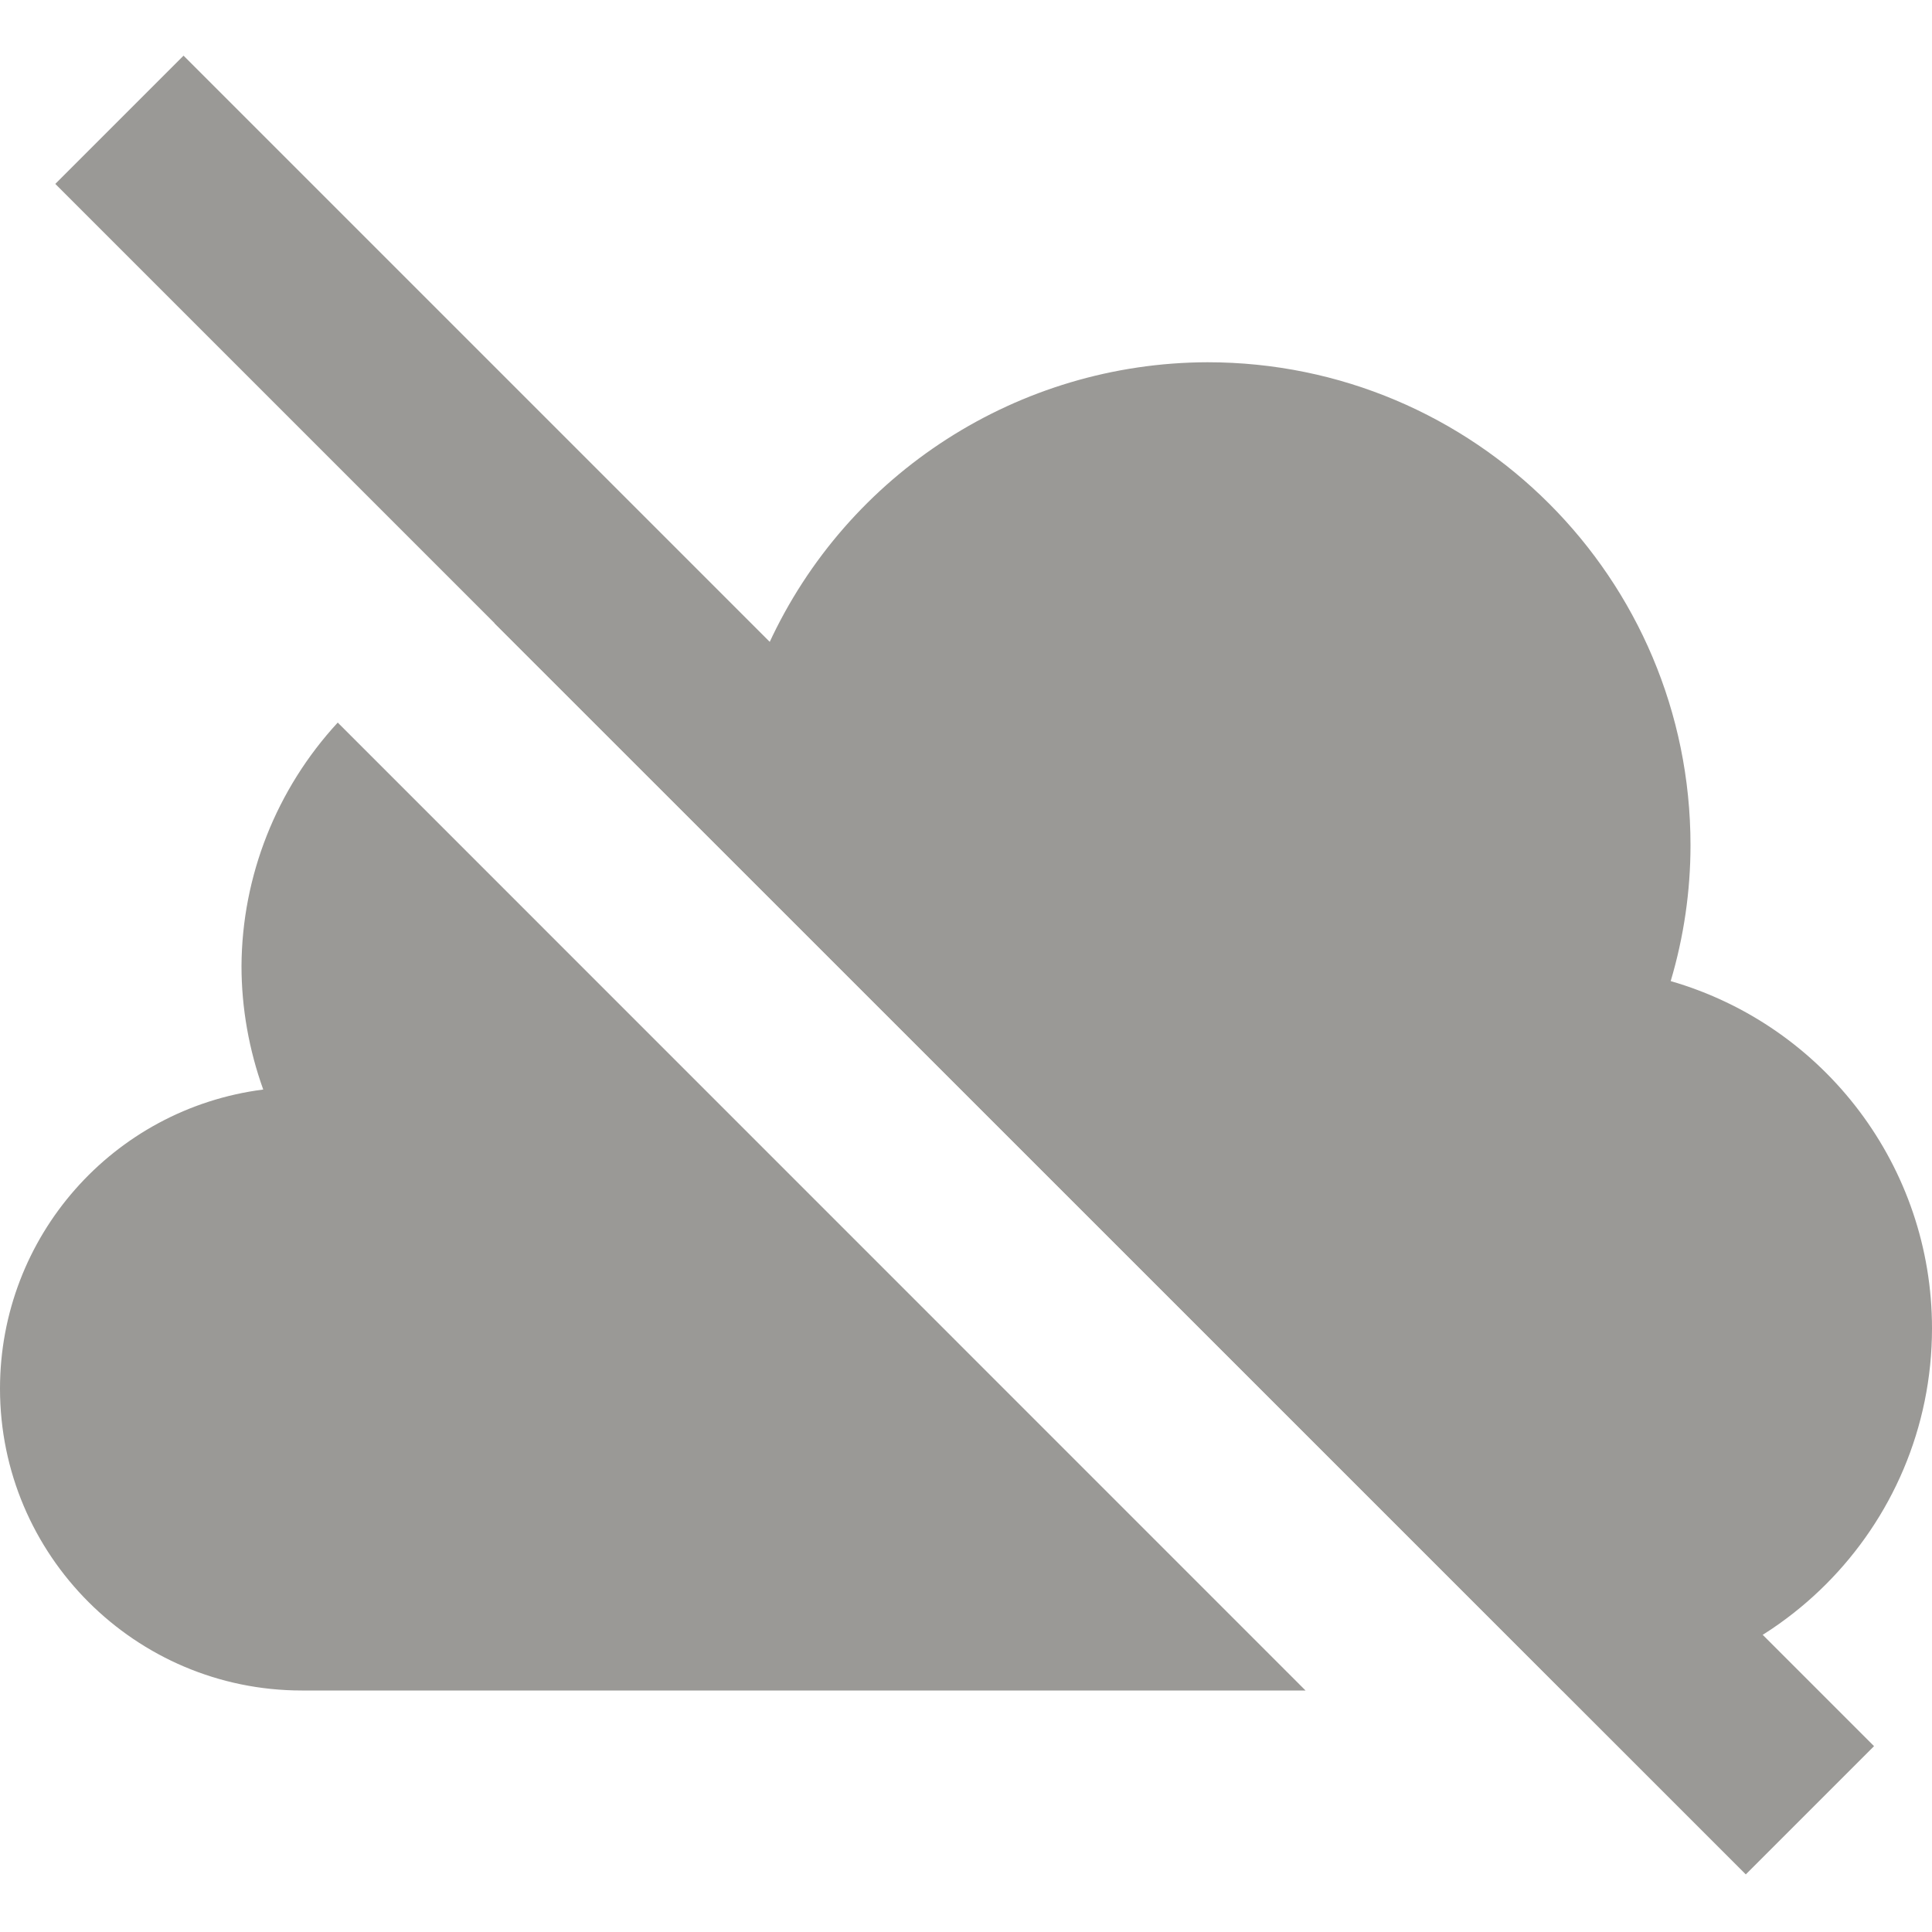
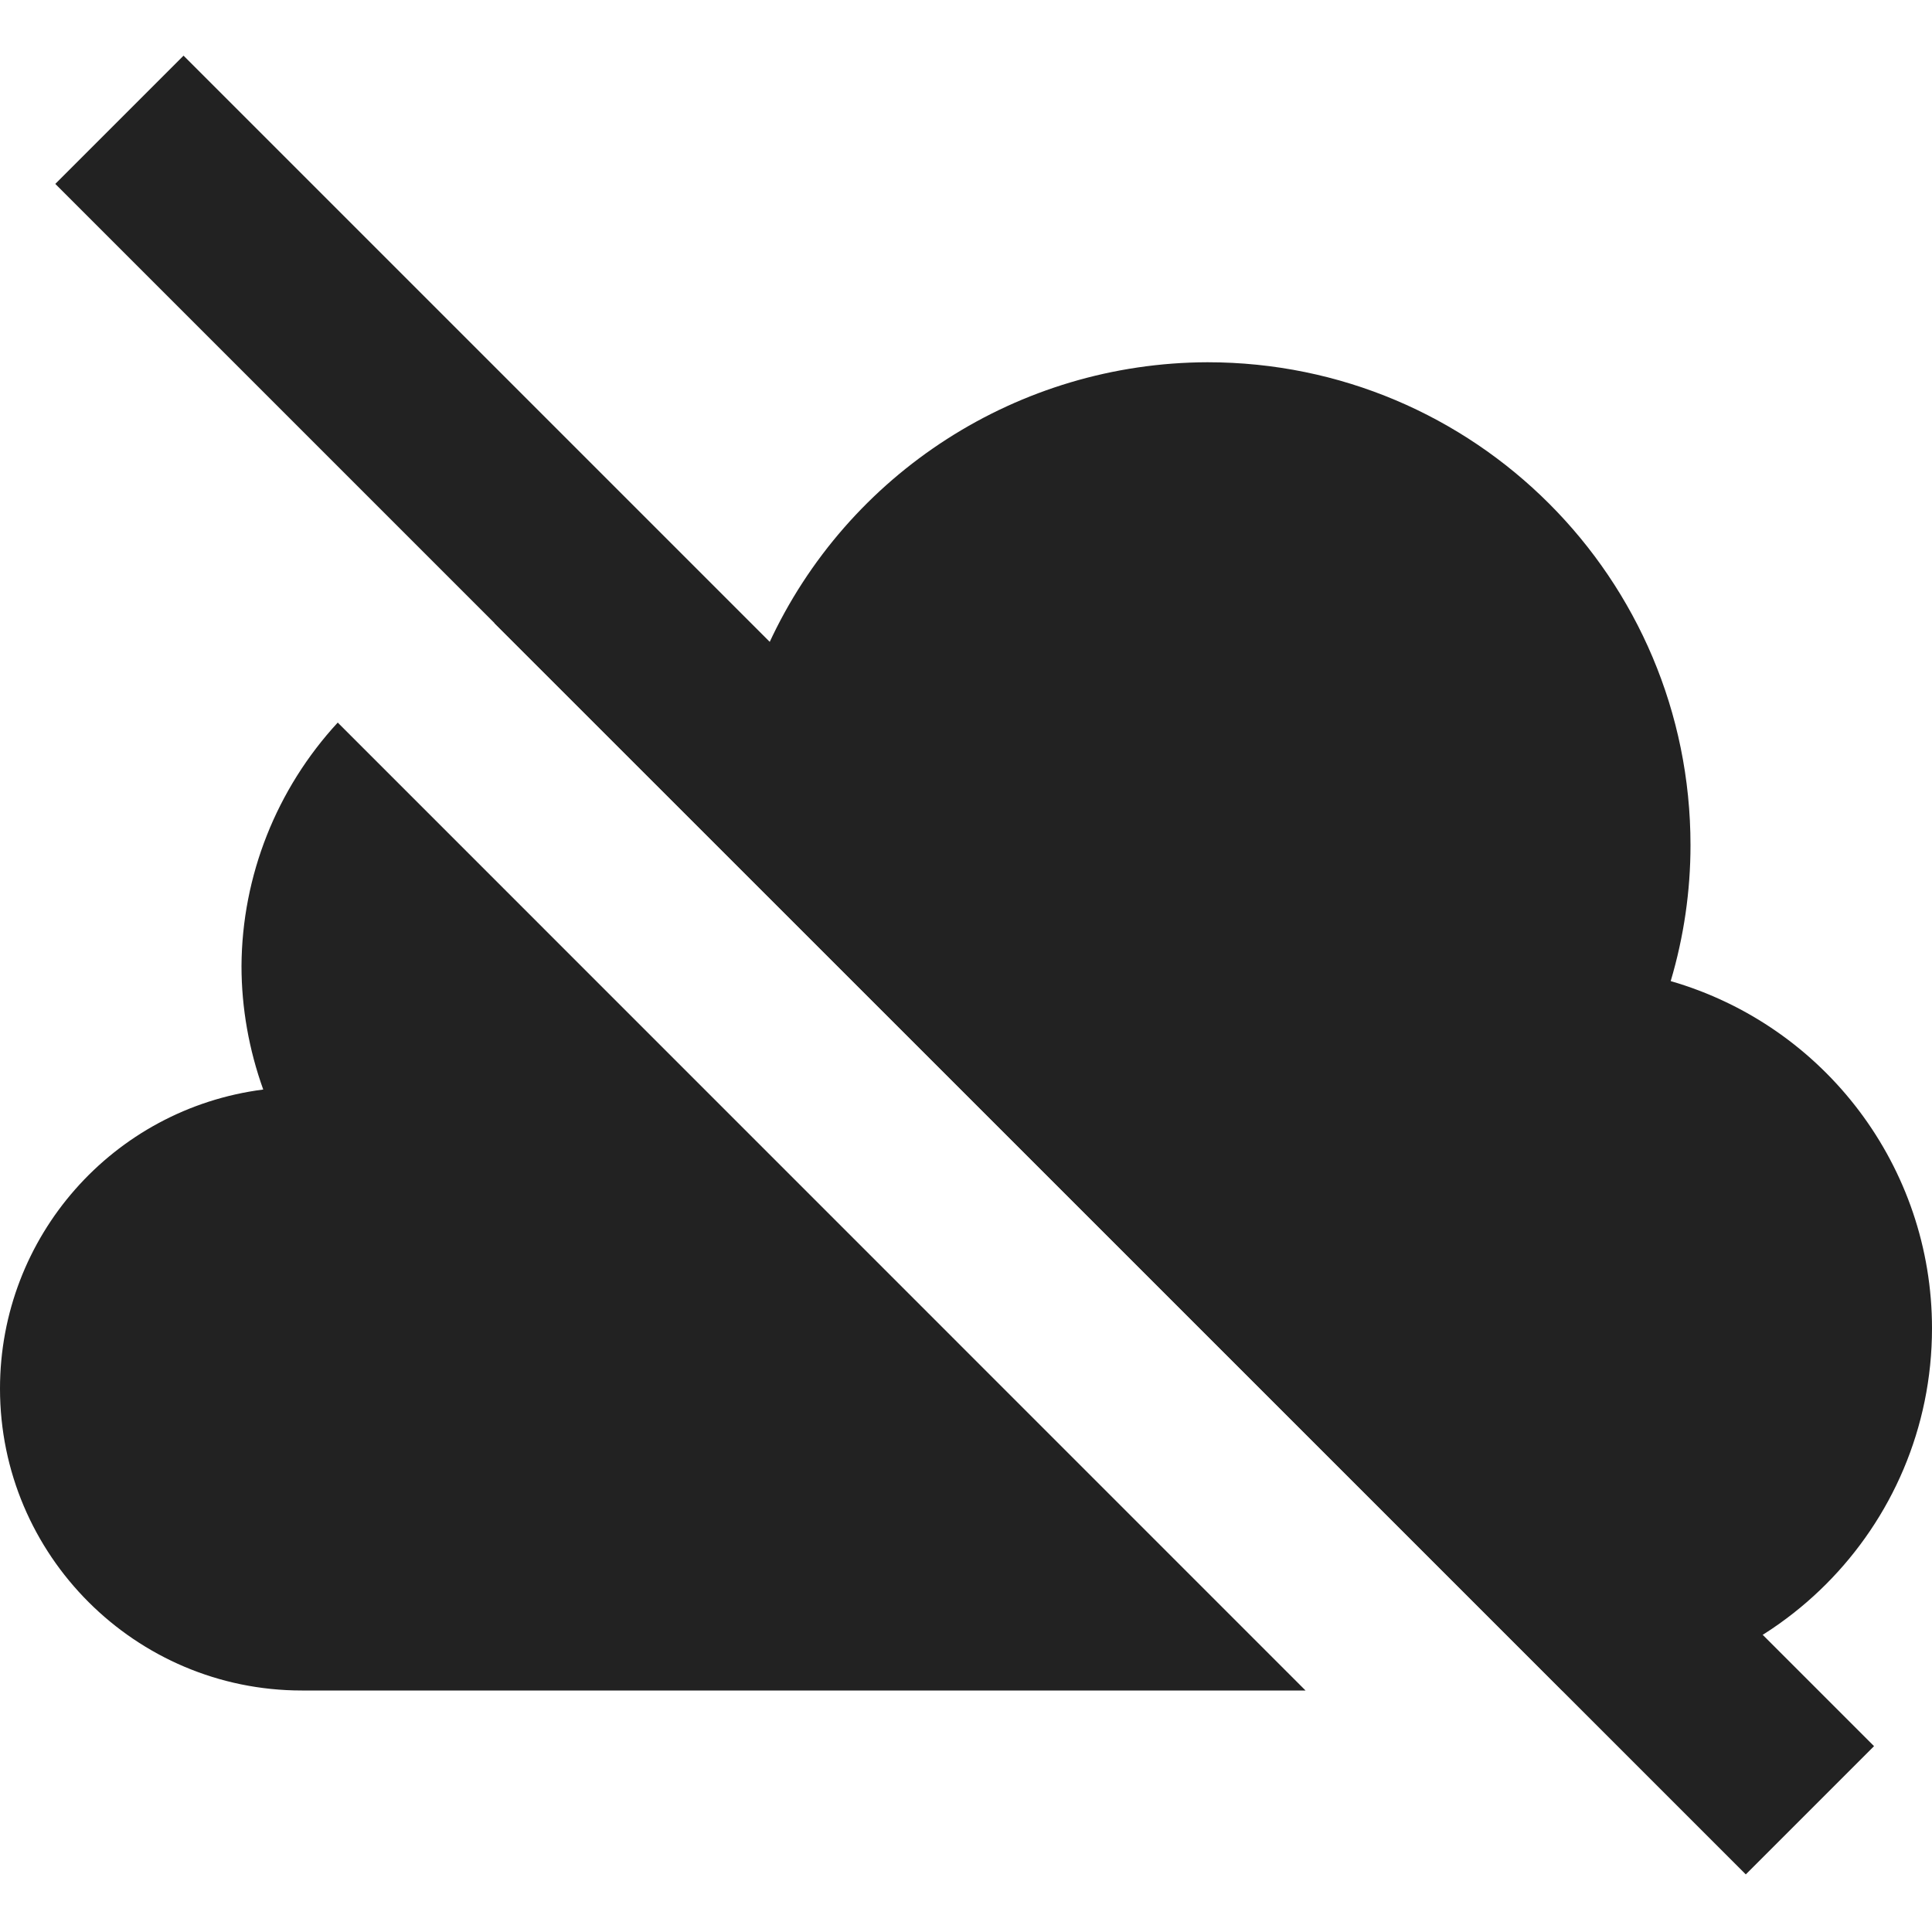
<svg xmlns="http://www.w3.org/2000/svg" height="16px" viewBox="0 0 16 16" width="16px">
-   <g fill="#9a9996">
+   <g fill="#222222">
    <path d="m 10 3 c -1.562 0.004 -2.98 0.914 -3.633 2.332 c -0.422 -0.215 -0.891 -0.332 -1.367 -0.332 c -0.309 0.008 -0.613 0.059 -0.906 0.16 l 8.844 8.84 h 0.062 c 1.656 0 3 -1.344 3 -3 c 0 -1.332 -0.883 -2.504 -2.164 -2.875 c 0.109 -0.367 0.164 -0.746 0.164 -1.125 c 0 -2.211 -1.789 -4 -4 -4 z m -7.203 2.984 c -0.508 0.551 -0.793 1.27 -0.797 2.016 c 0 0.348 0.062 0.695 0.18 1.023 c -1.246 0.16 -2.18 1.219 -2.18 2.477 c 0 1.379 1.121 2.5 2.5 2.5 h 8.312 z m 0 0" />
    <path d="m 1.52 0.461 l -1.062 1.062 l 14 14 l 1.062 -1.062 z m 0 0" />
  </g>
</svg>
